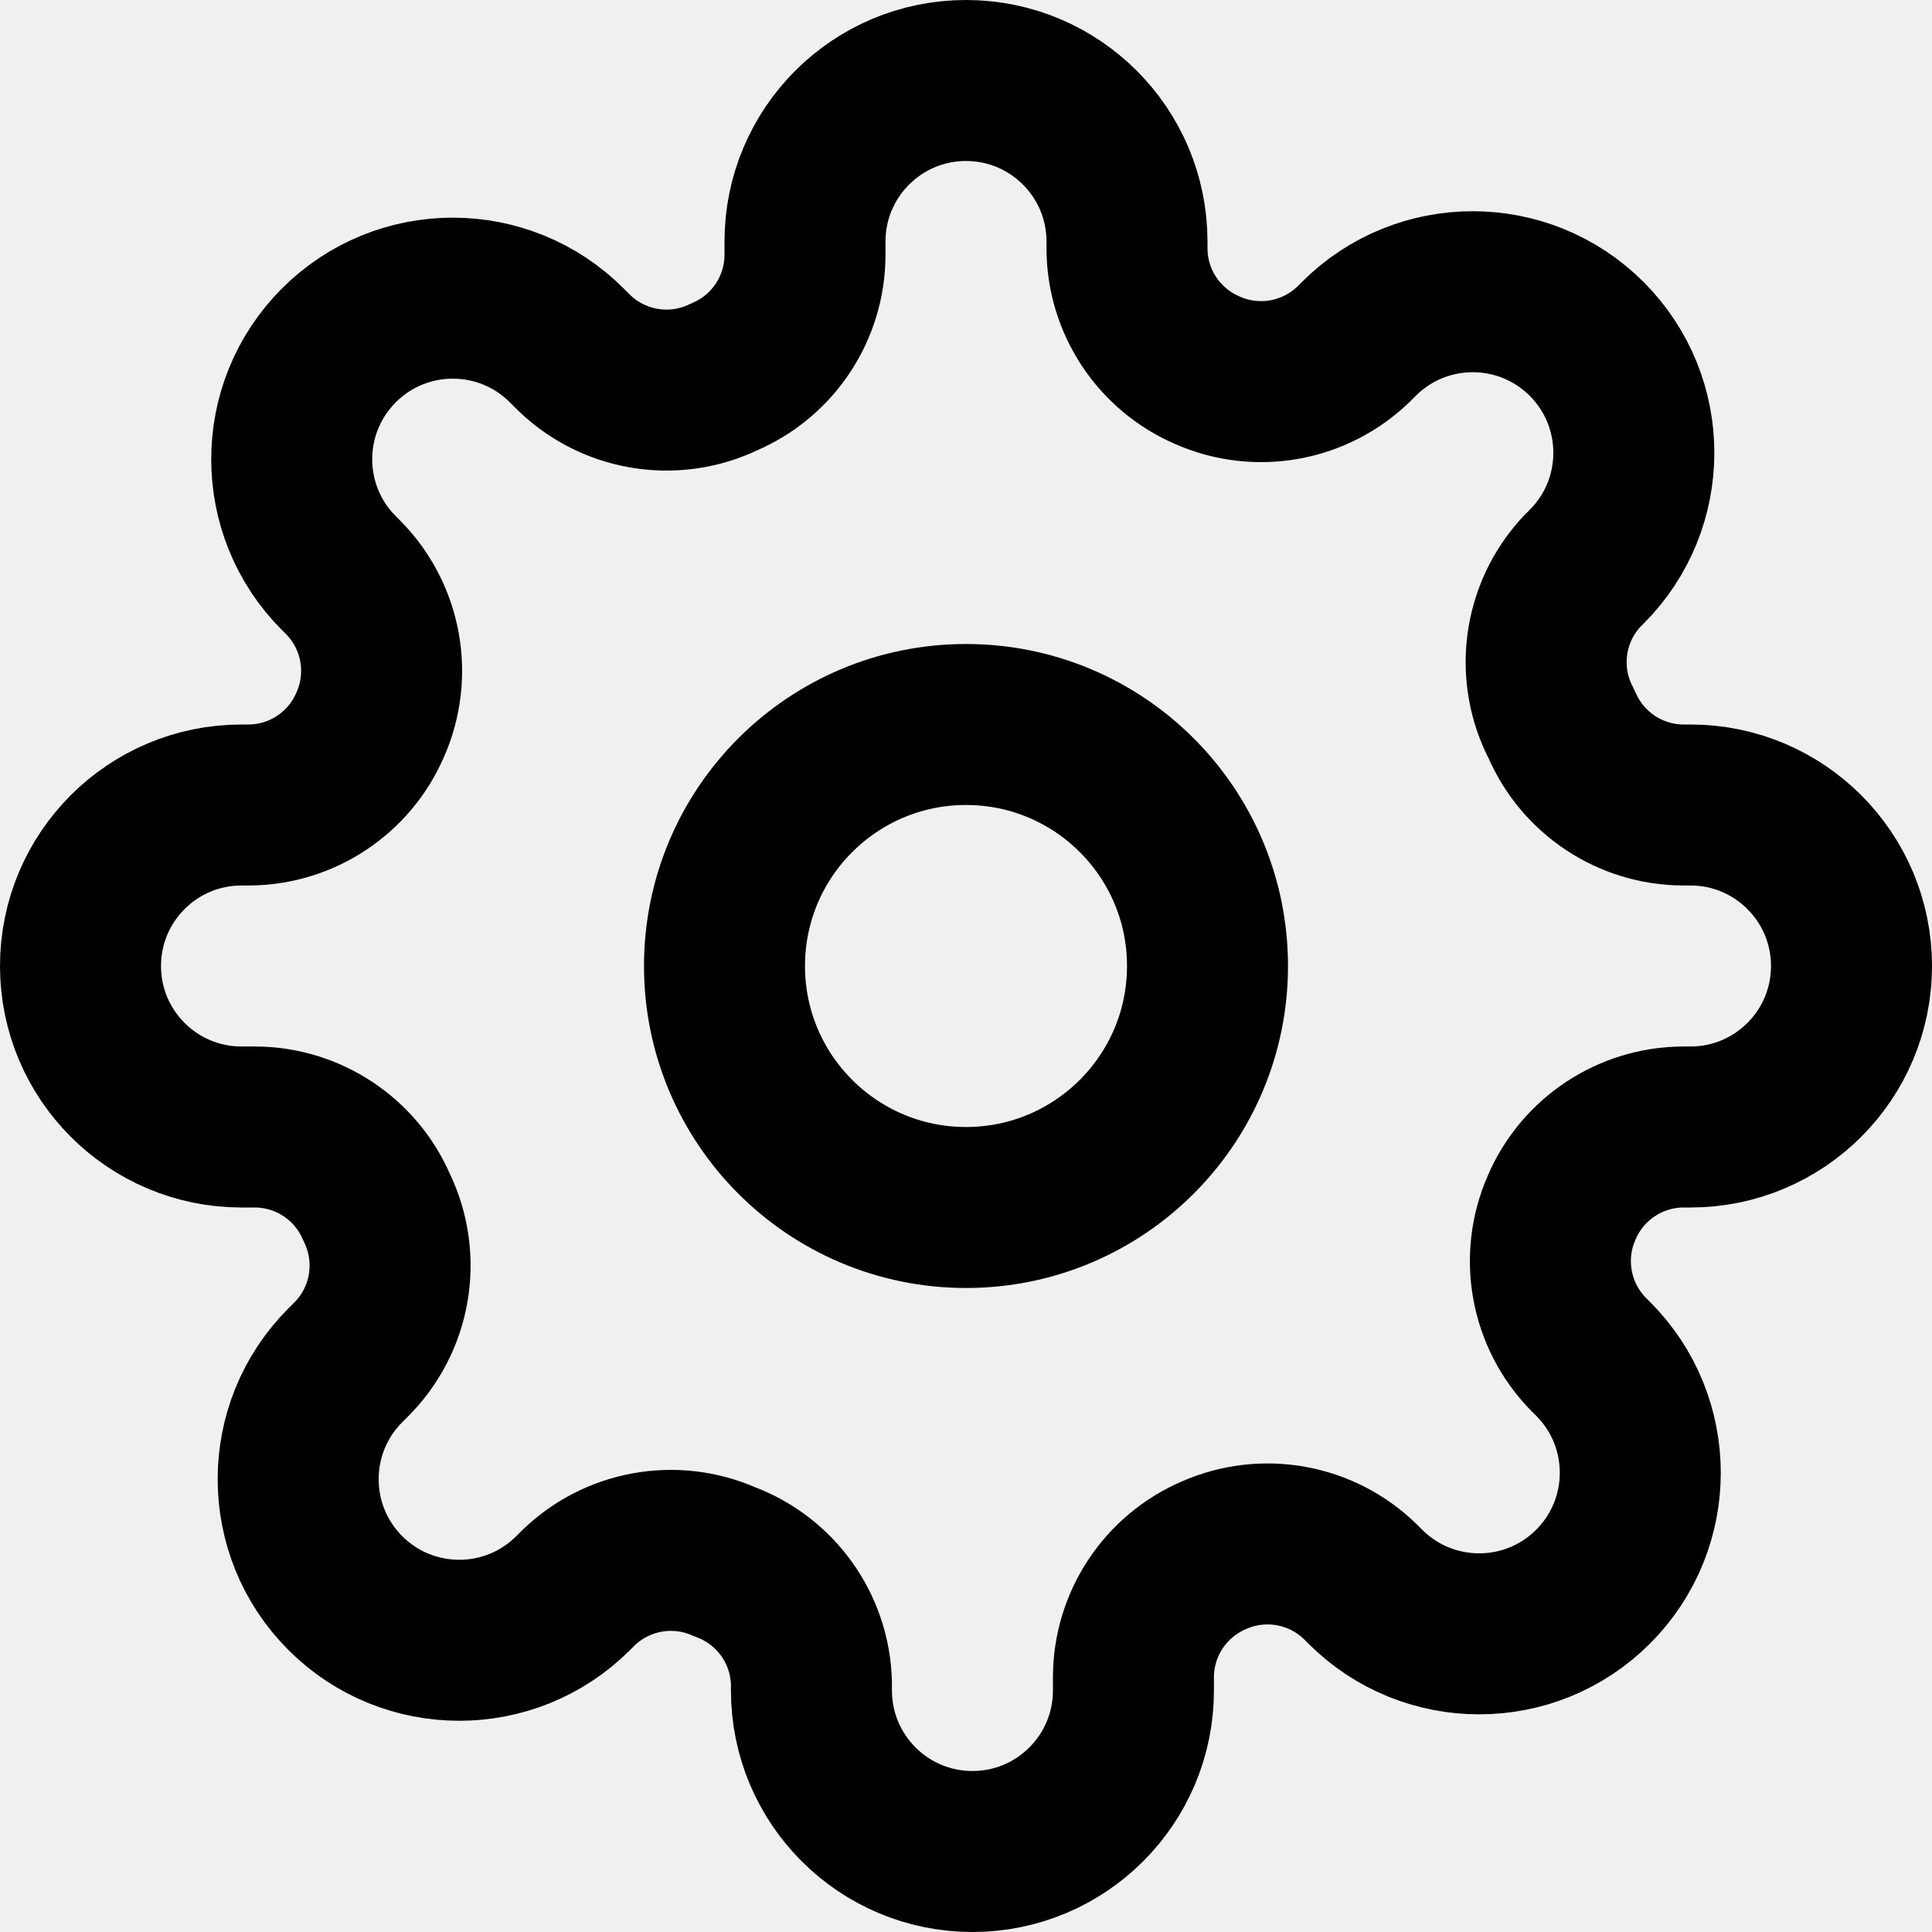
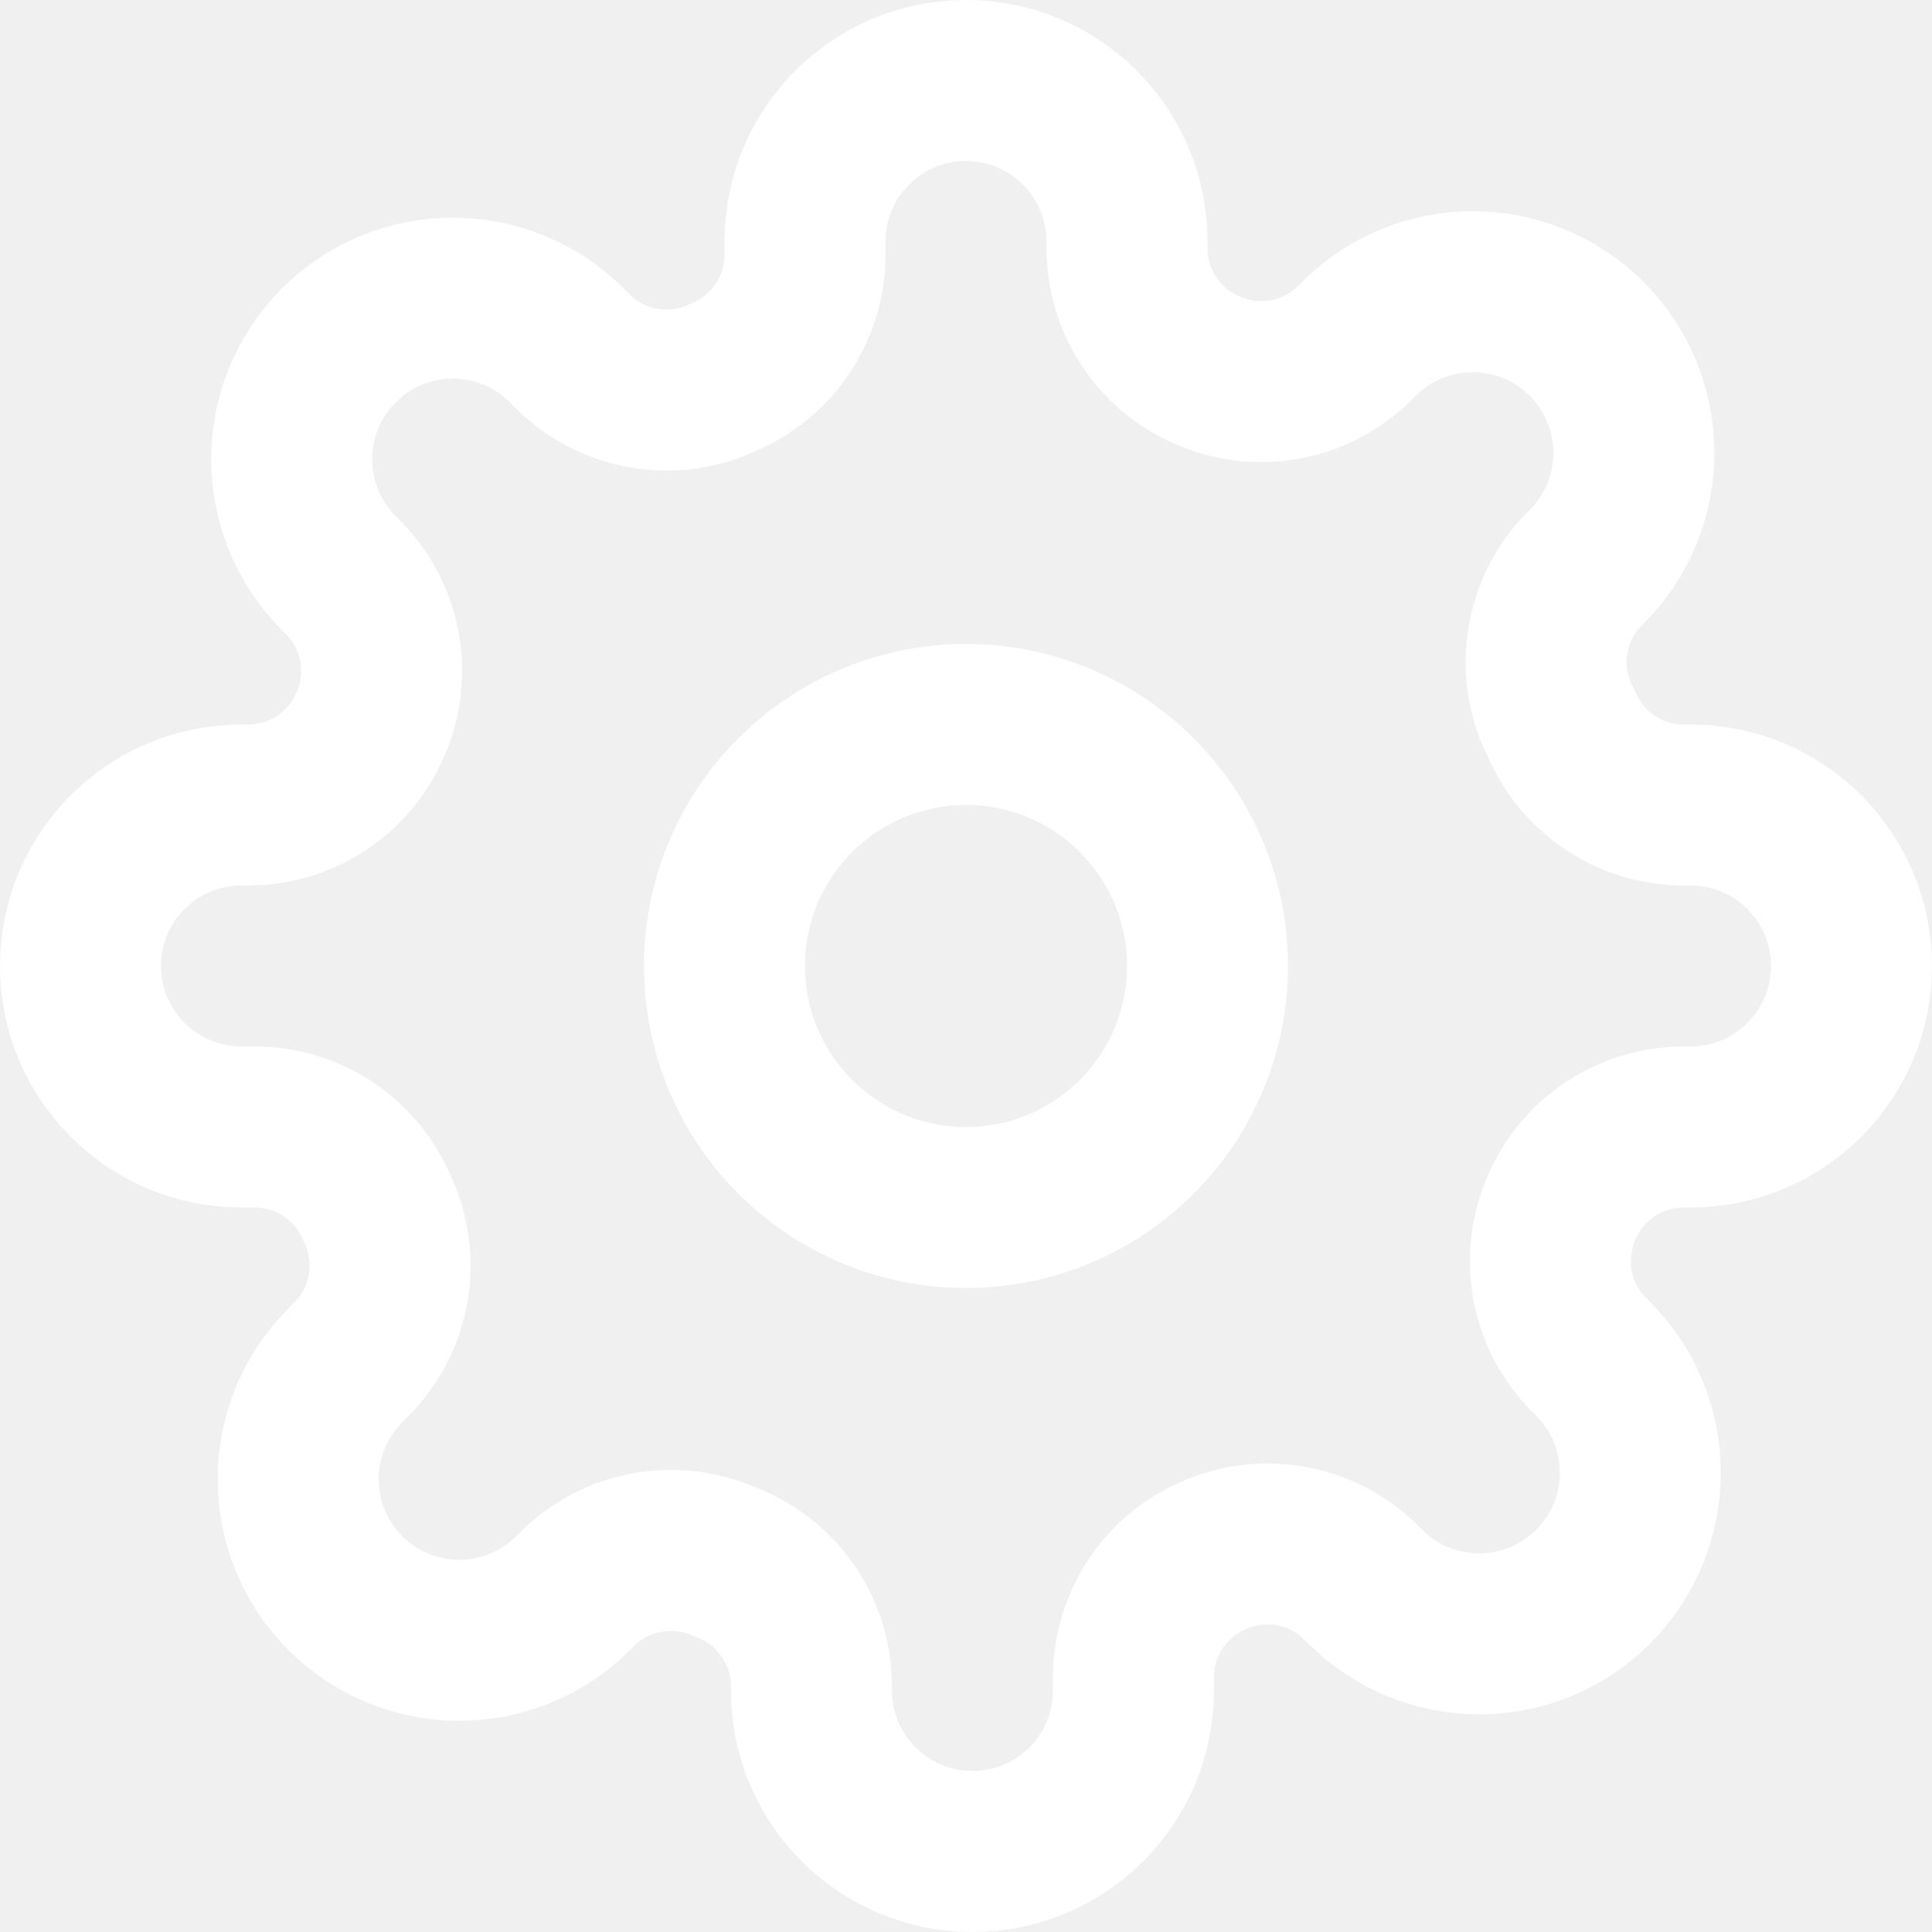
- <svg xmlns="http://www.w3.org/2000/svg" viewBox="0 0 24 24" fill="none" stroke="#000" stroke-width="2" stroke-linecap="round" stroke-linejoin="round">
+ <svg xmlns="http://www.w3.org/2000/svg" viewBox="0 0 24 24" fill="none" stroke="#fff" stroke-width="2" stroke-linecap="round" stroke-linejoin="round">
  <circle cx="12" cy="12" r="3" />
  <path d="M19.4 15a1.65 1.65 0 0 0 .33 1.82l.06.06a2 2 0 1 1-2.83 2.83l-.06-.06a1.65 1.65 0 0 0-1.82-.33 1.65 1.65 0 0 0-1 1.51V21a2 2 0 0 1-4 0v-.09A1.65 1.65 0 0 0 9 19.4a1.65 1.65 0 0 0-1.82.33l-.06.06a2 2 0 1 1-2.83-2.83l.06-.06A1.65 1.65 0 0 0 4.68 15a1.65 1.65 0 0 0-1.51-1H3a2 2 0 0 1 0-4h.09A1.65 1.65 0 0 0 4.6 9a1.65 1.65 0 0 0-.33-1.82l-.06-.06a2 2 0 1 1 2.83-2.83l.06.06A1.65 1.65 0 0 0 9 4.68a1.65 1.65 0 0 0 1-1.51V3a2 2 0 0 1 4 0v.09a1.65 1.65 0 0 0 1 1.51 1.65 1.65 0 0 0 1.82-.33l.06-.06a2 2 0 1 1 2.83 2.83l-.06.06A1.65 1.65 0 0 0 19.4 9a1.65 1.65 0 0 0 1.51 1H21a2 2 0 0 1 0 4h-.09a1.65 1.65 0 0 0-1.51 1z" />
</svg>
